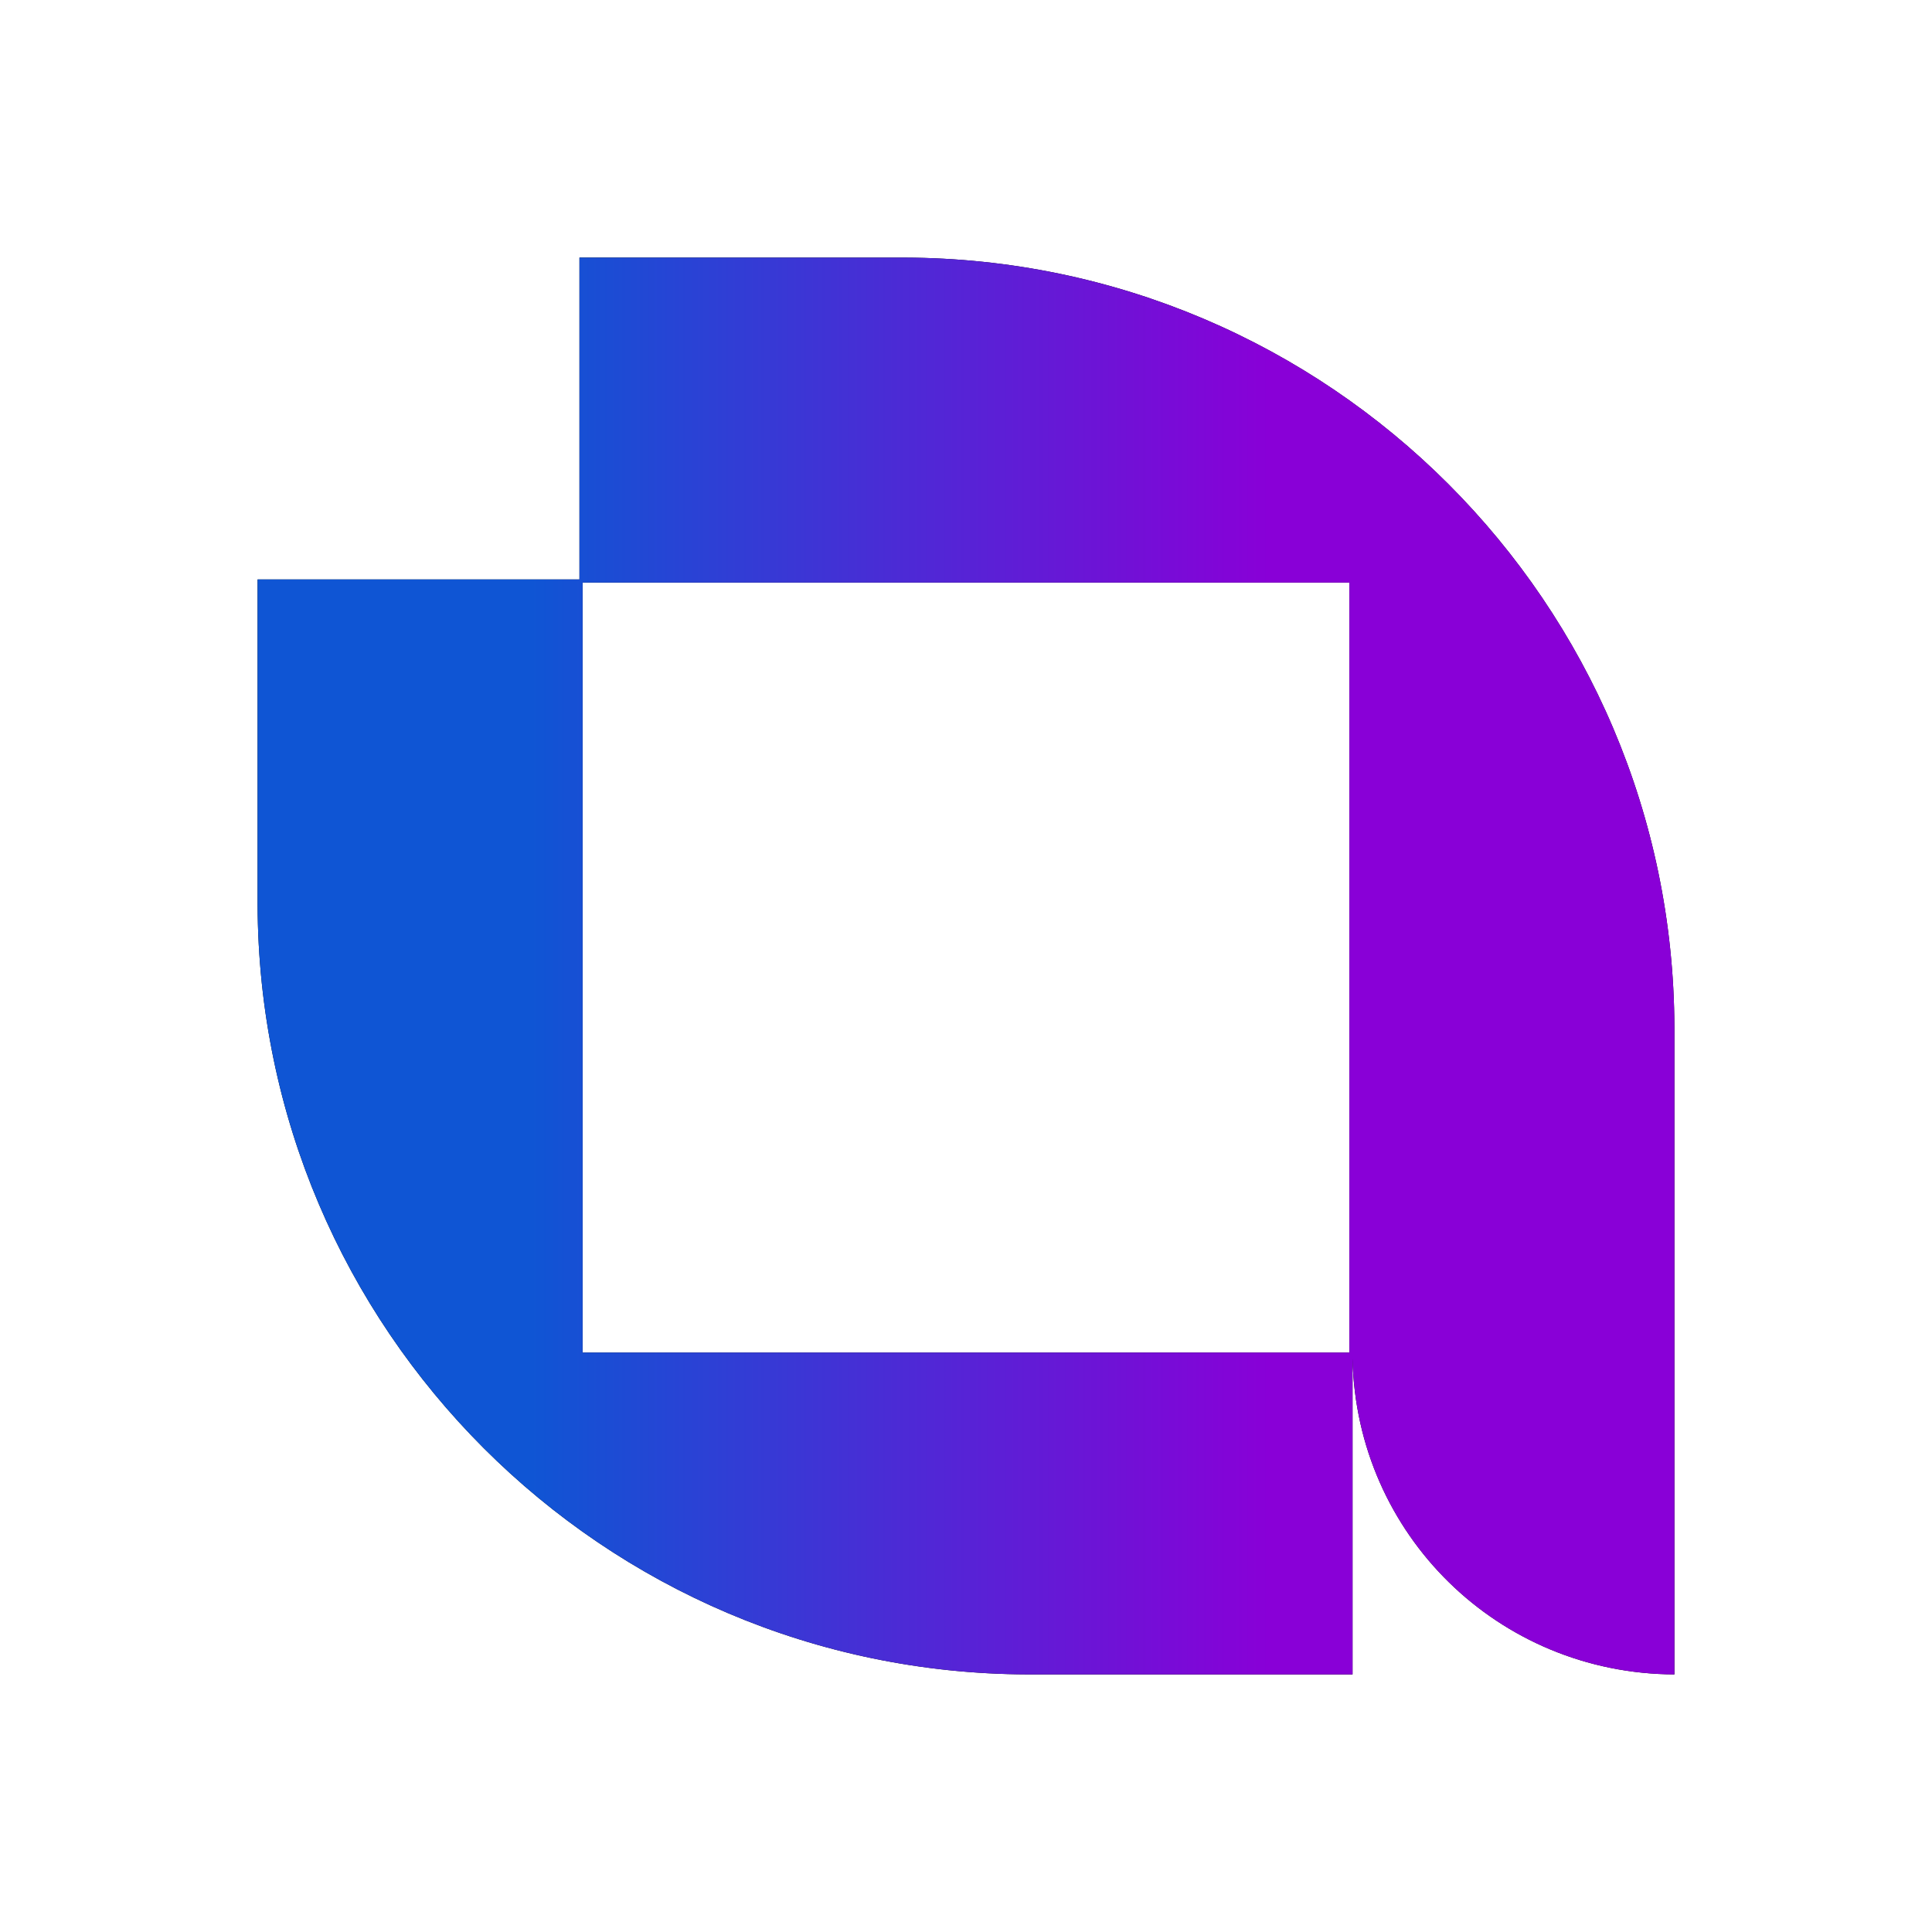
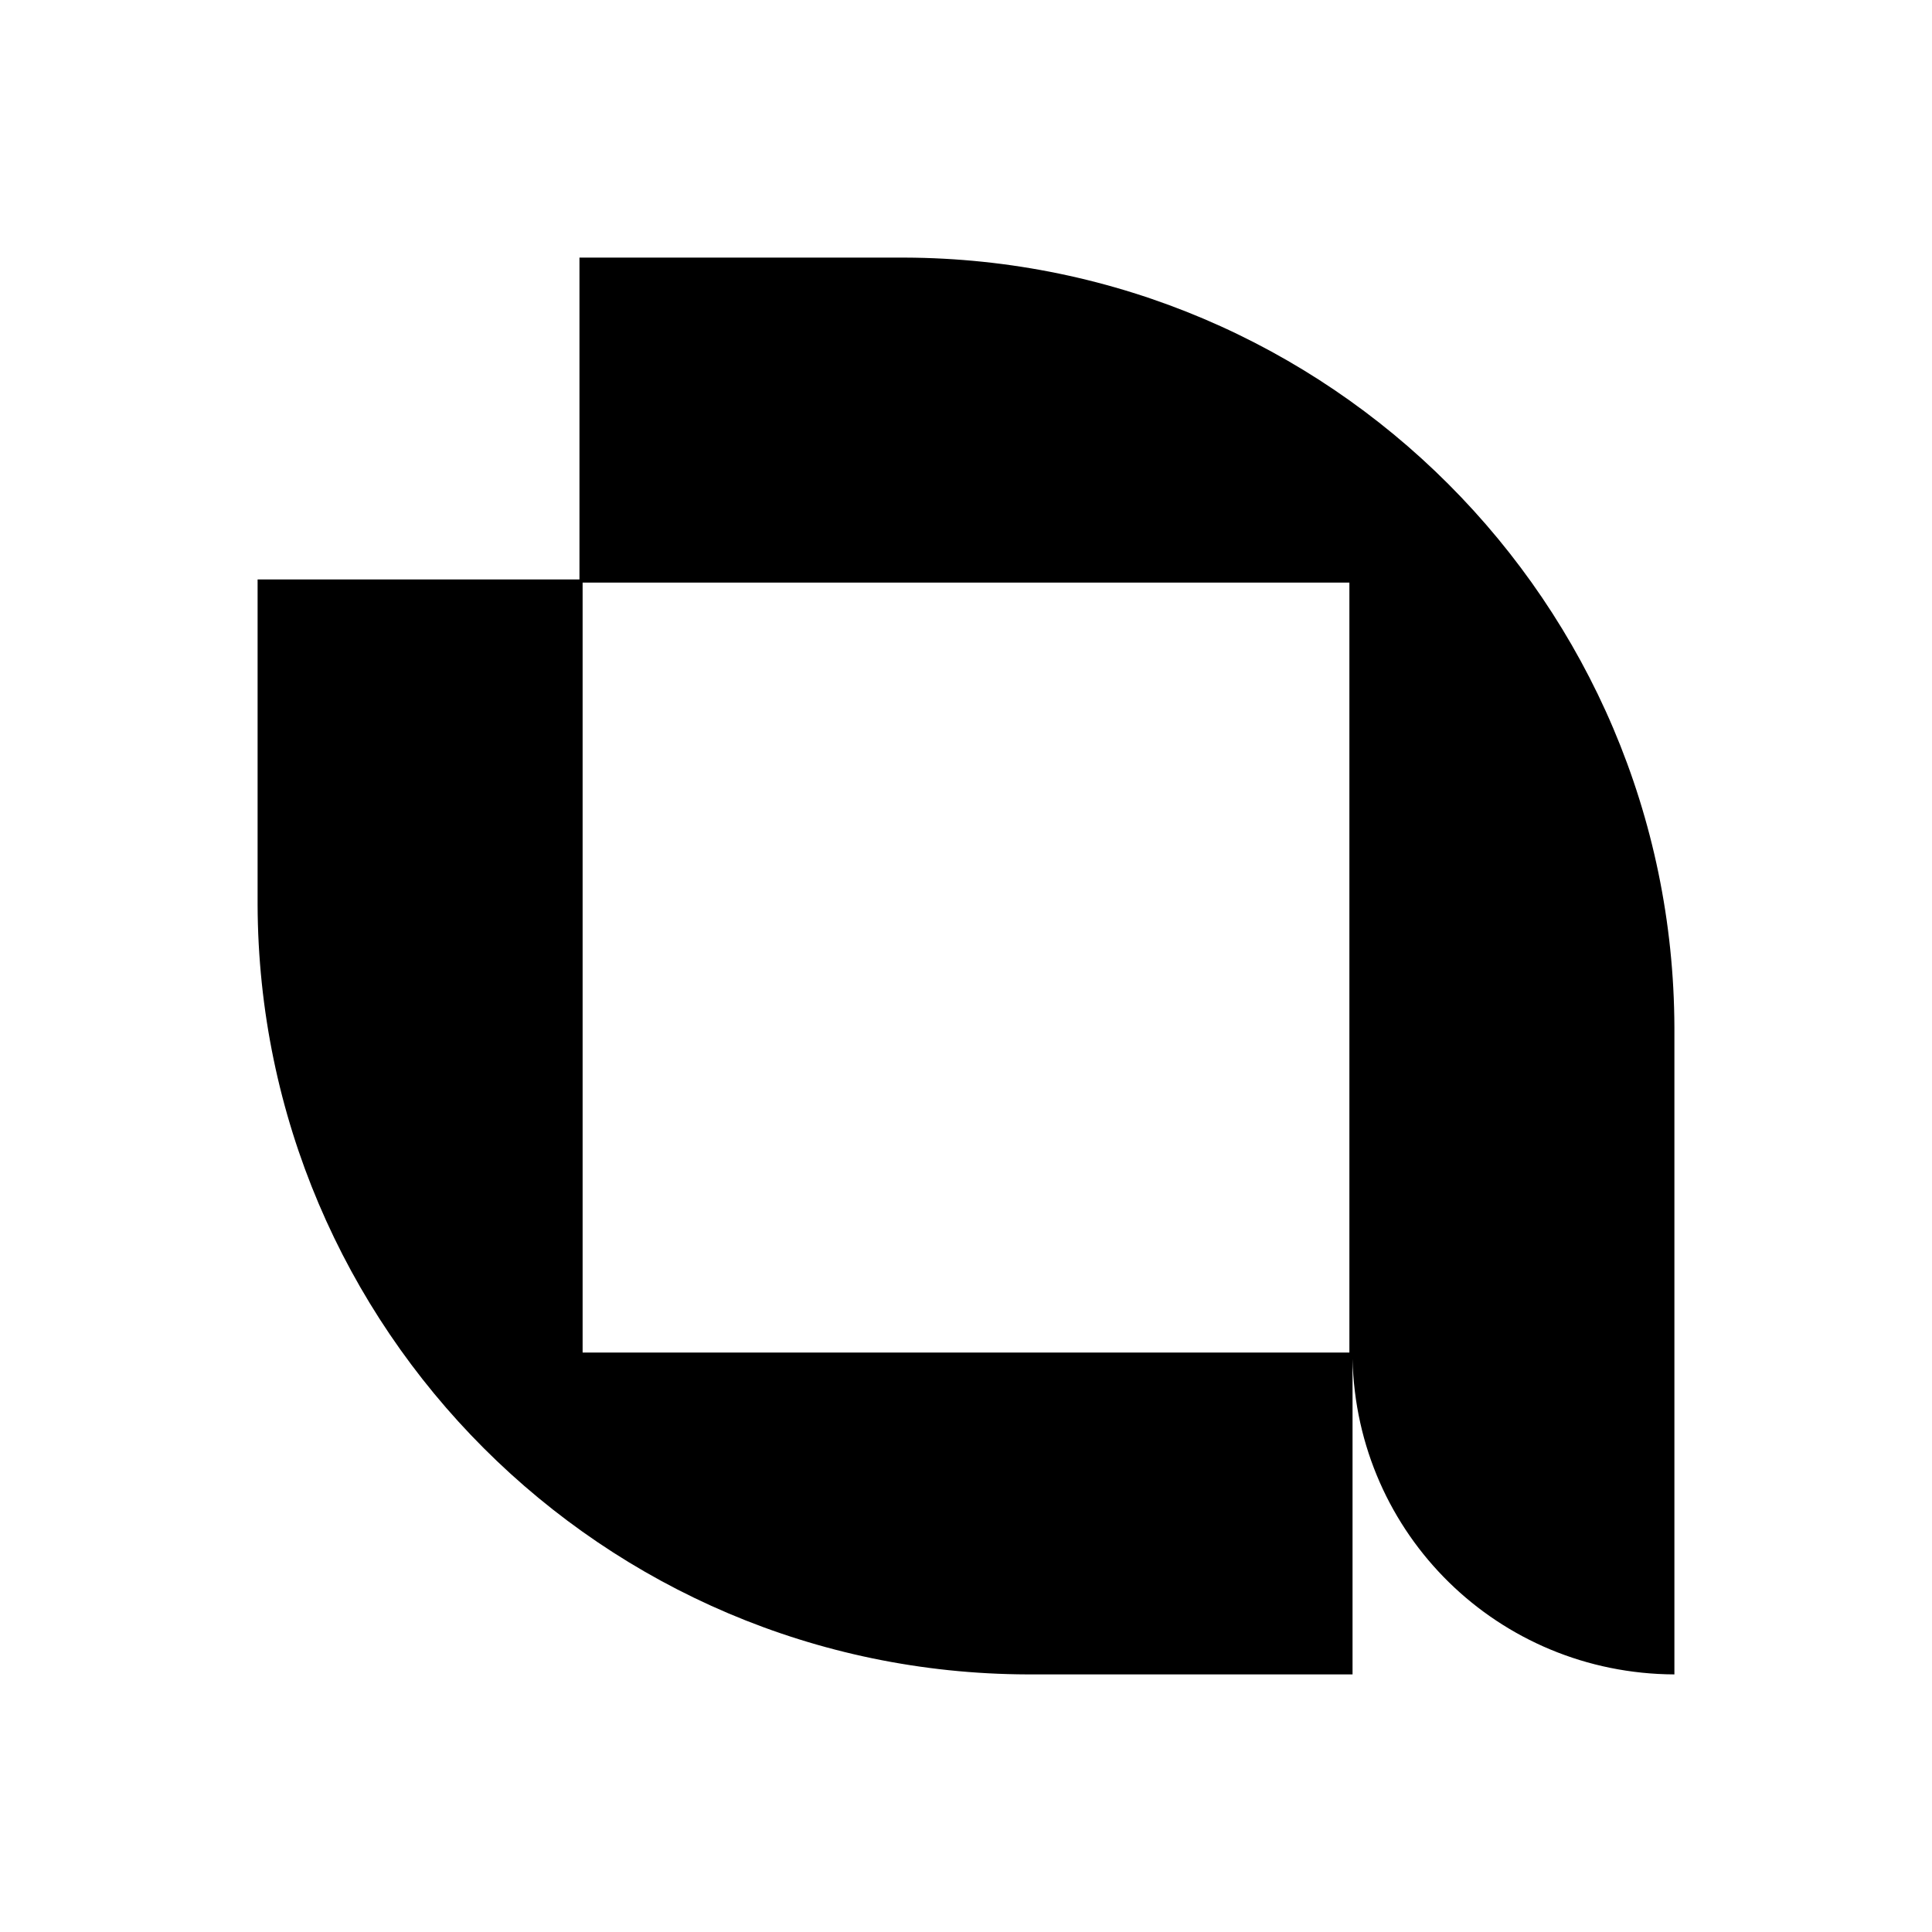
<svg xmlns="http://www.w3.org/2000/svg" xmlns:xlink="http://www.w3.org/1999/xlink" clip-rule="evenodd" stroke-linecap="round" stroke-linejoin="round" stroke-miterlimit="10" viewBox="0 0 300 300">
  <defs>
    <path id="a" d="m89.978 40v49.978h-49.978v50.467c.198 65.947 53.609 119.357 119.555 119.555h50.467v-48.998c.602 27.312 22.662 48.887 49.978 48.998v-100.445c-.198-65.928-53.627-119.331-119.555-119.555zm.49 50.468h119.064v119.554h-119.064z" />
-     <linearGradient id="b" gradientTransform="matrix(2.6861 0 0 15.6729 40 40)" gradientUnits="userSpaceOnUse" x1="0" x2="81.903" y1="7.019" y2="7.019">
-       <stop offset=".193" stop-color="#0f55d4" />
-       <stop offset=".714" stop-color="#8900d7" />
-     </linearGradient>
    <clipPath id="c" clip-rule="nonzero">
      <use clip-rule="nonzero" xlink:href="#a" />
    </clipPath>
  </defs>
  <use xlink:href="#a" />
  <g clip-path="url(#c)">
    <path d="m40 40h220v220h-220z" fill="url(#b)" />
  </g>
</svg>
